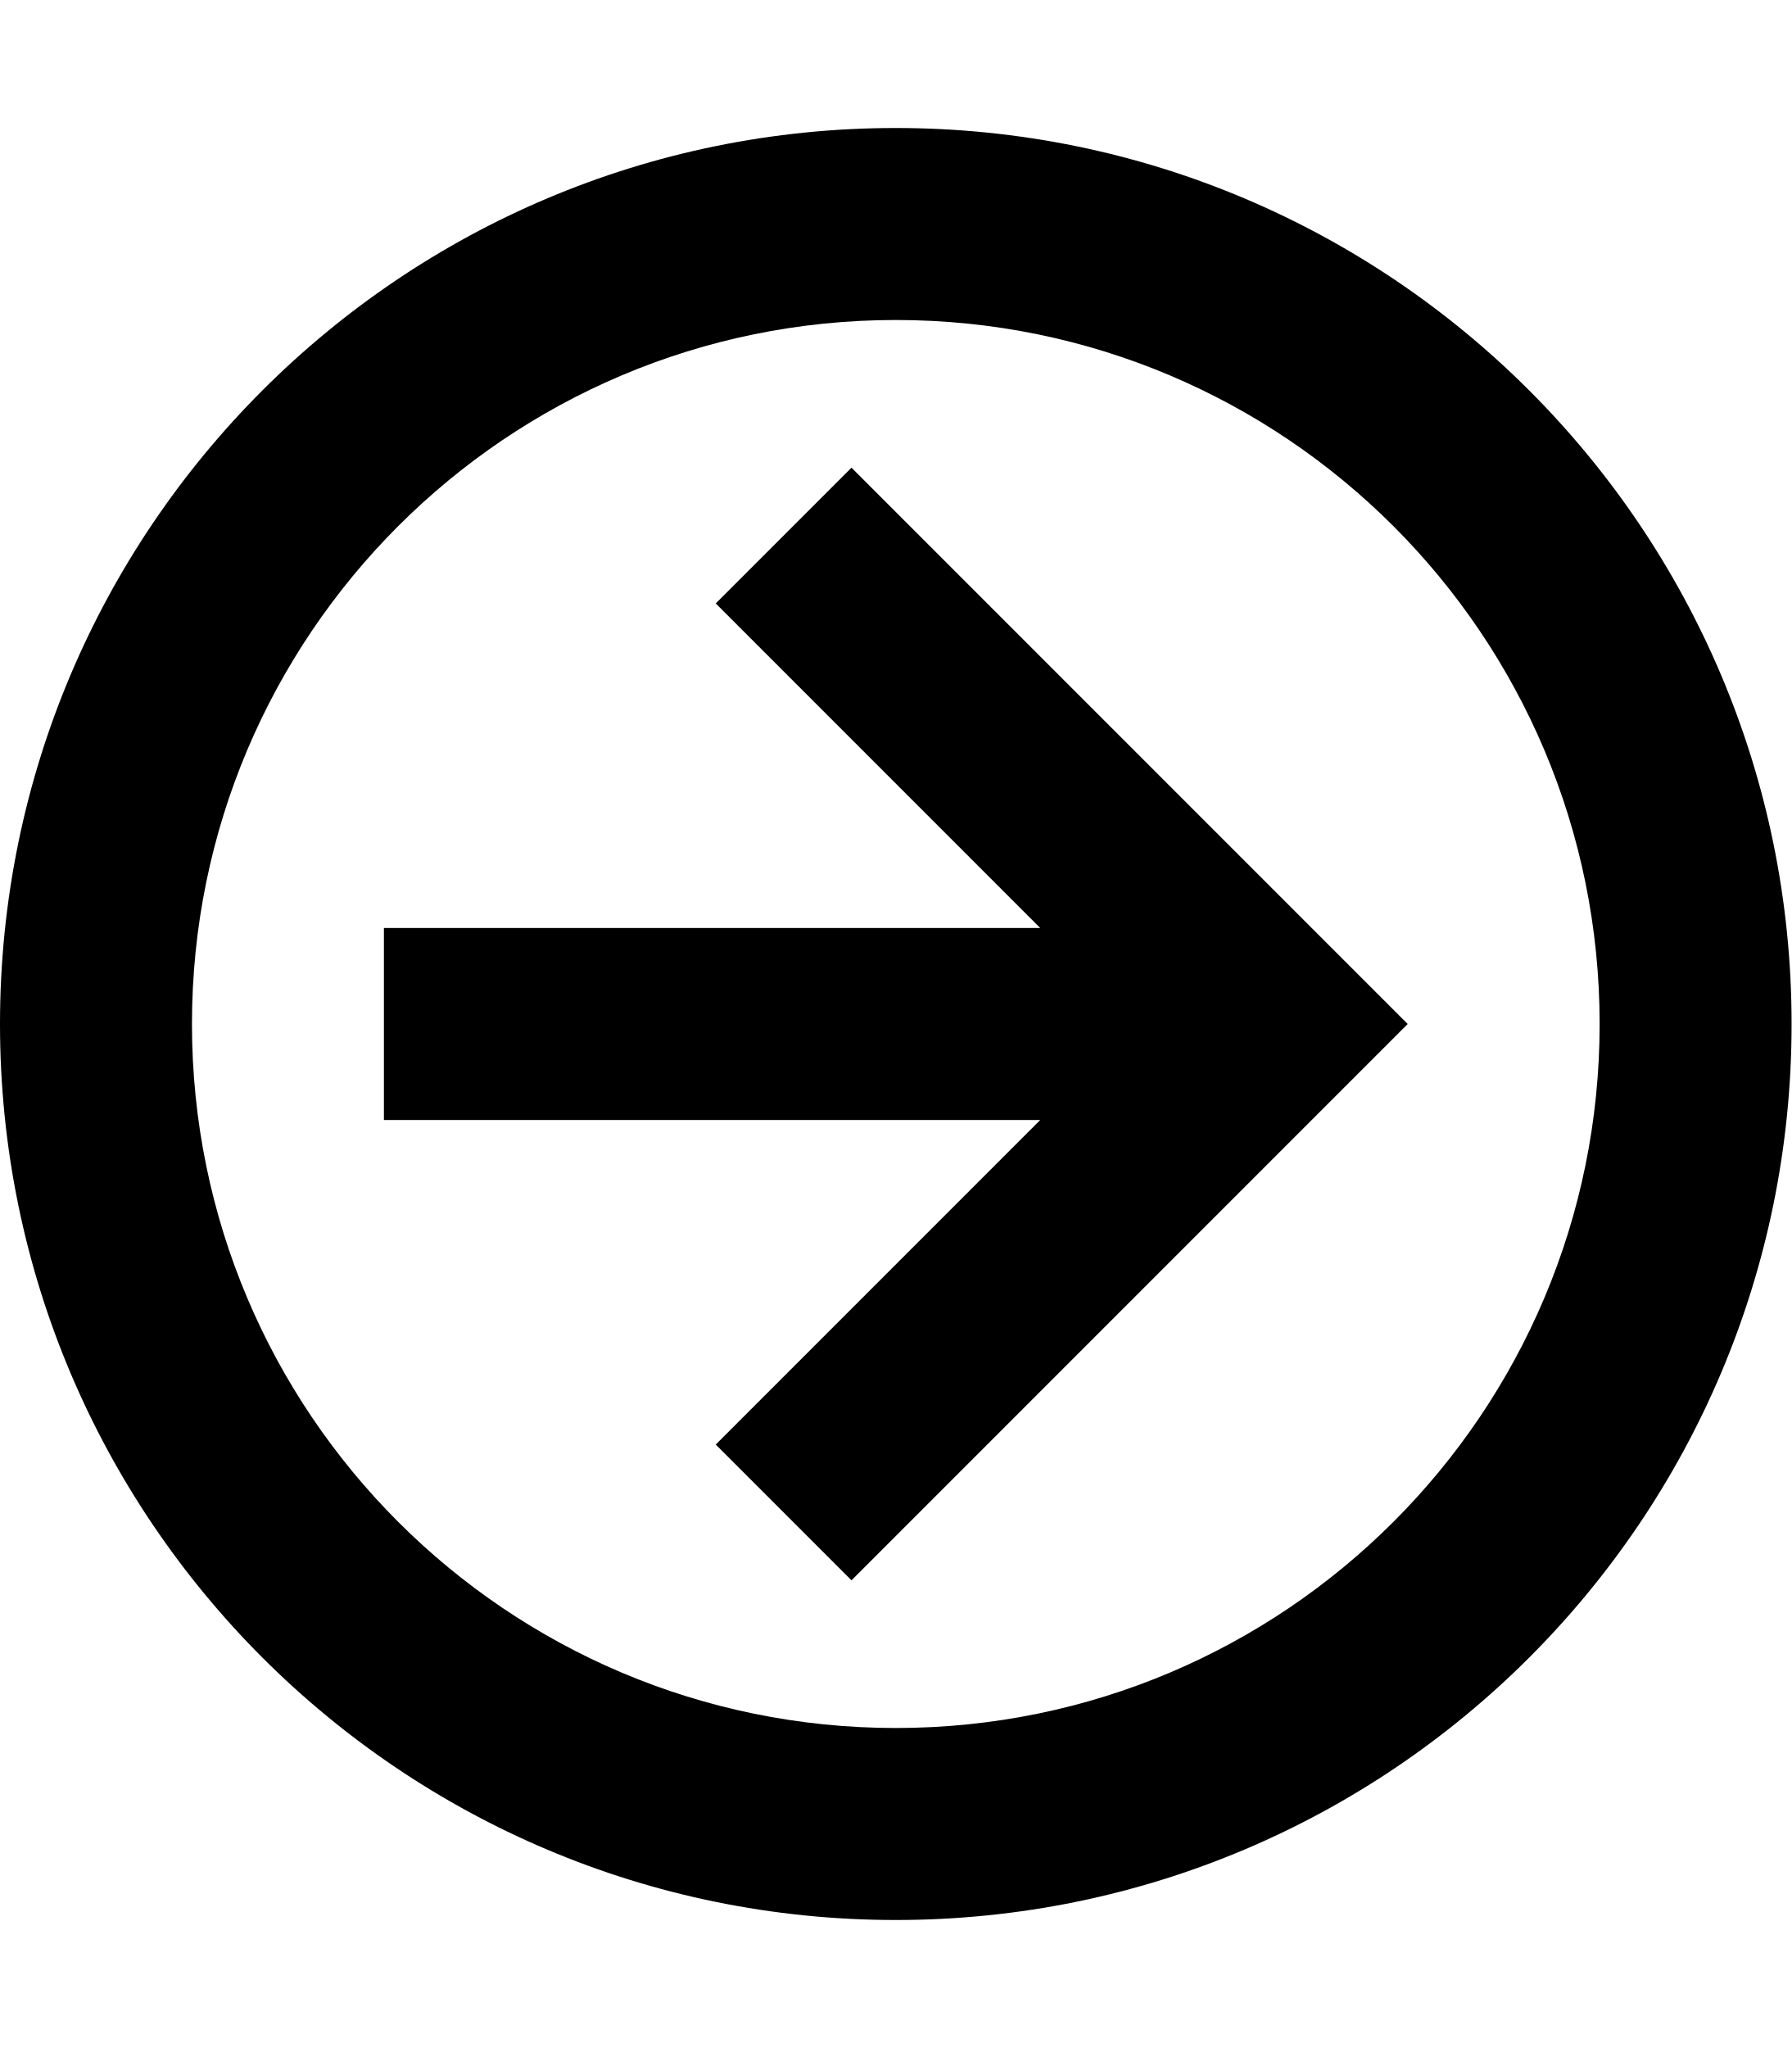
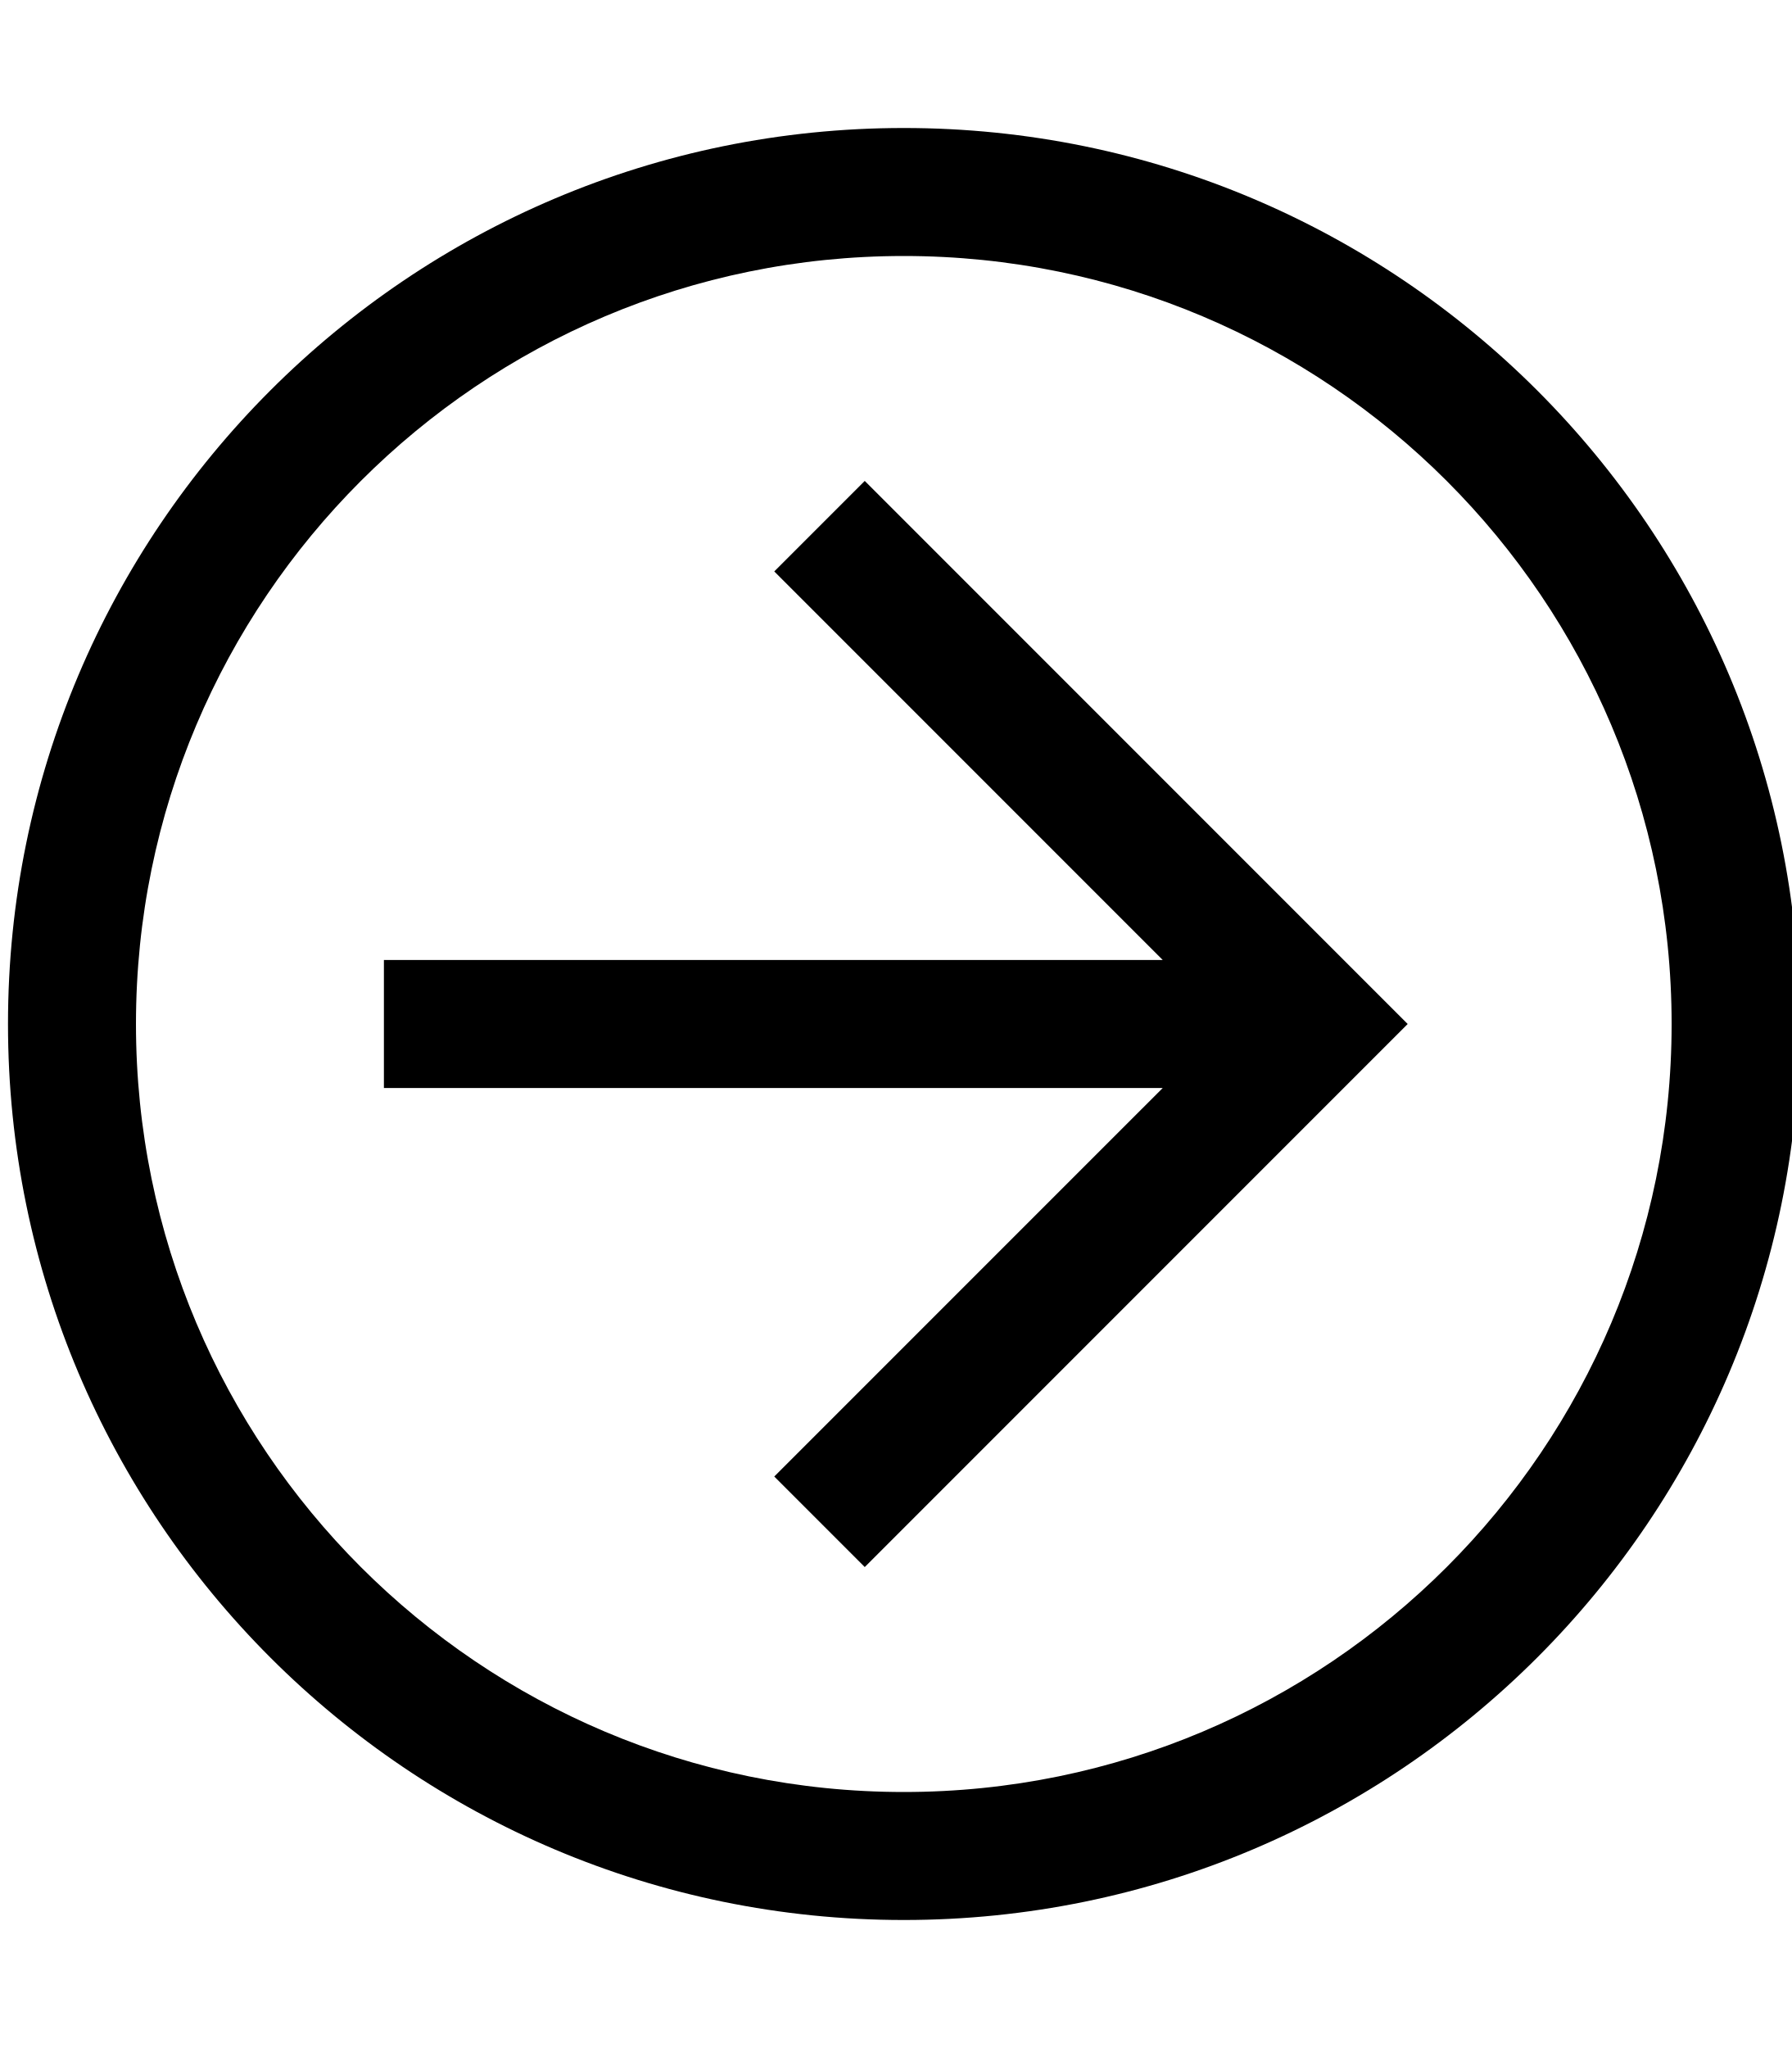
<svg xmlns="http://www.w3.org/2000/svg" version="1.2" baseProfile="tiny" id="レイヤー_1" x="0px" y="0px" viewBox="0 0 448 512" xml:space="preserve">
-   <path d="M224,32C100.29,32,0,132.29,0,256s100.29,224,224,224s224-100.29,224-224S347.71,32,224,32z M400,256  c0,97.2-78.8,176-176,176S48,353.2,48,256S126.8,80,224,80S400,158.8,400,256z" />
-   <polygon points="96,280 260.12,280 178.98,361.14 212.92,395.08 352,256 212.92,116.92 178.98,150.86 260.12,232 96,232 " />
+   <path d="M352,256L216.24,391.76l-22.63-22.63L290.75,272H96v-32h194.75l-97.14-97.14l22.63-22.63L352,256z M450,256  c0,123.71-100.29,224-224,224S2,379.71,2,256S102.29,32,226,32S450,132.29,450,256z M226,64C119.96,64,34,149.96,34,256  s85.96,192,192,192s192-85.96,192-192S332.04,64,226,64z" />
</svg>
